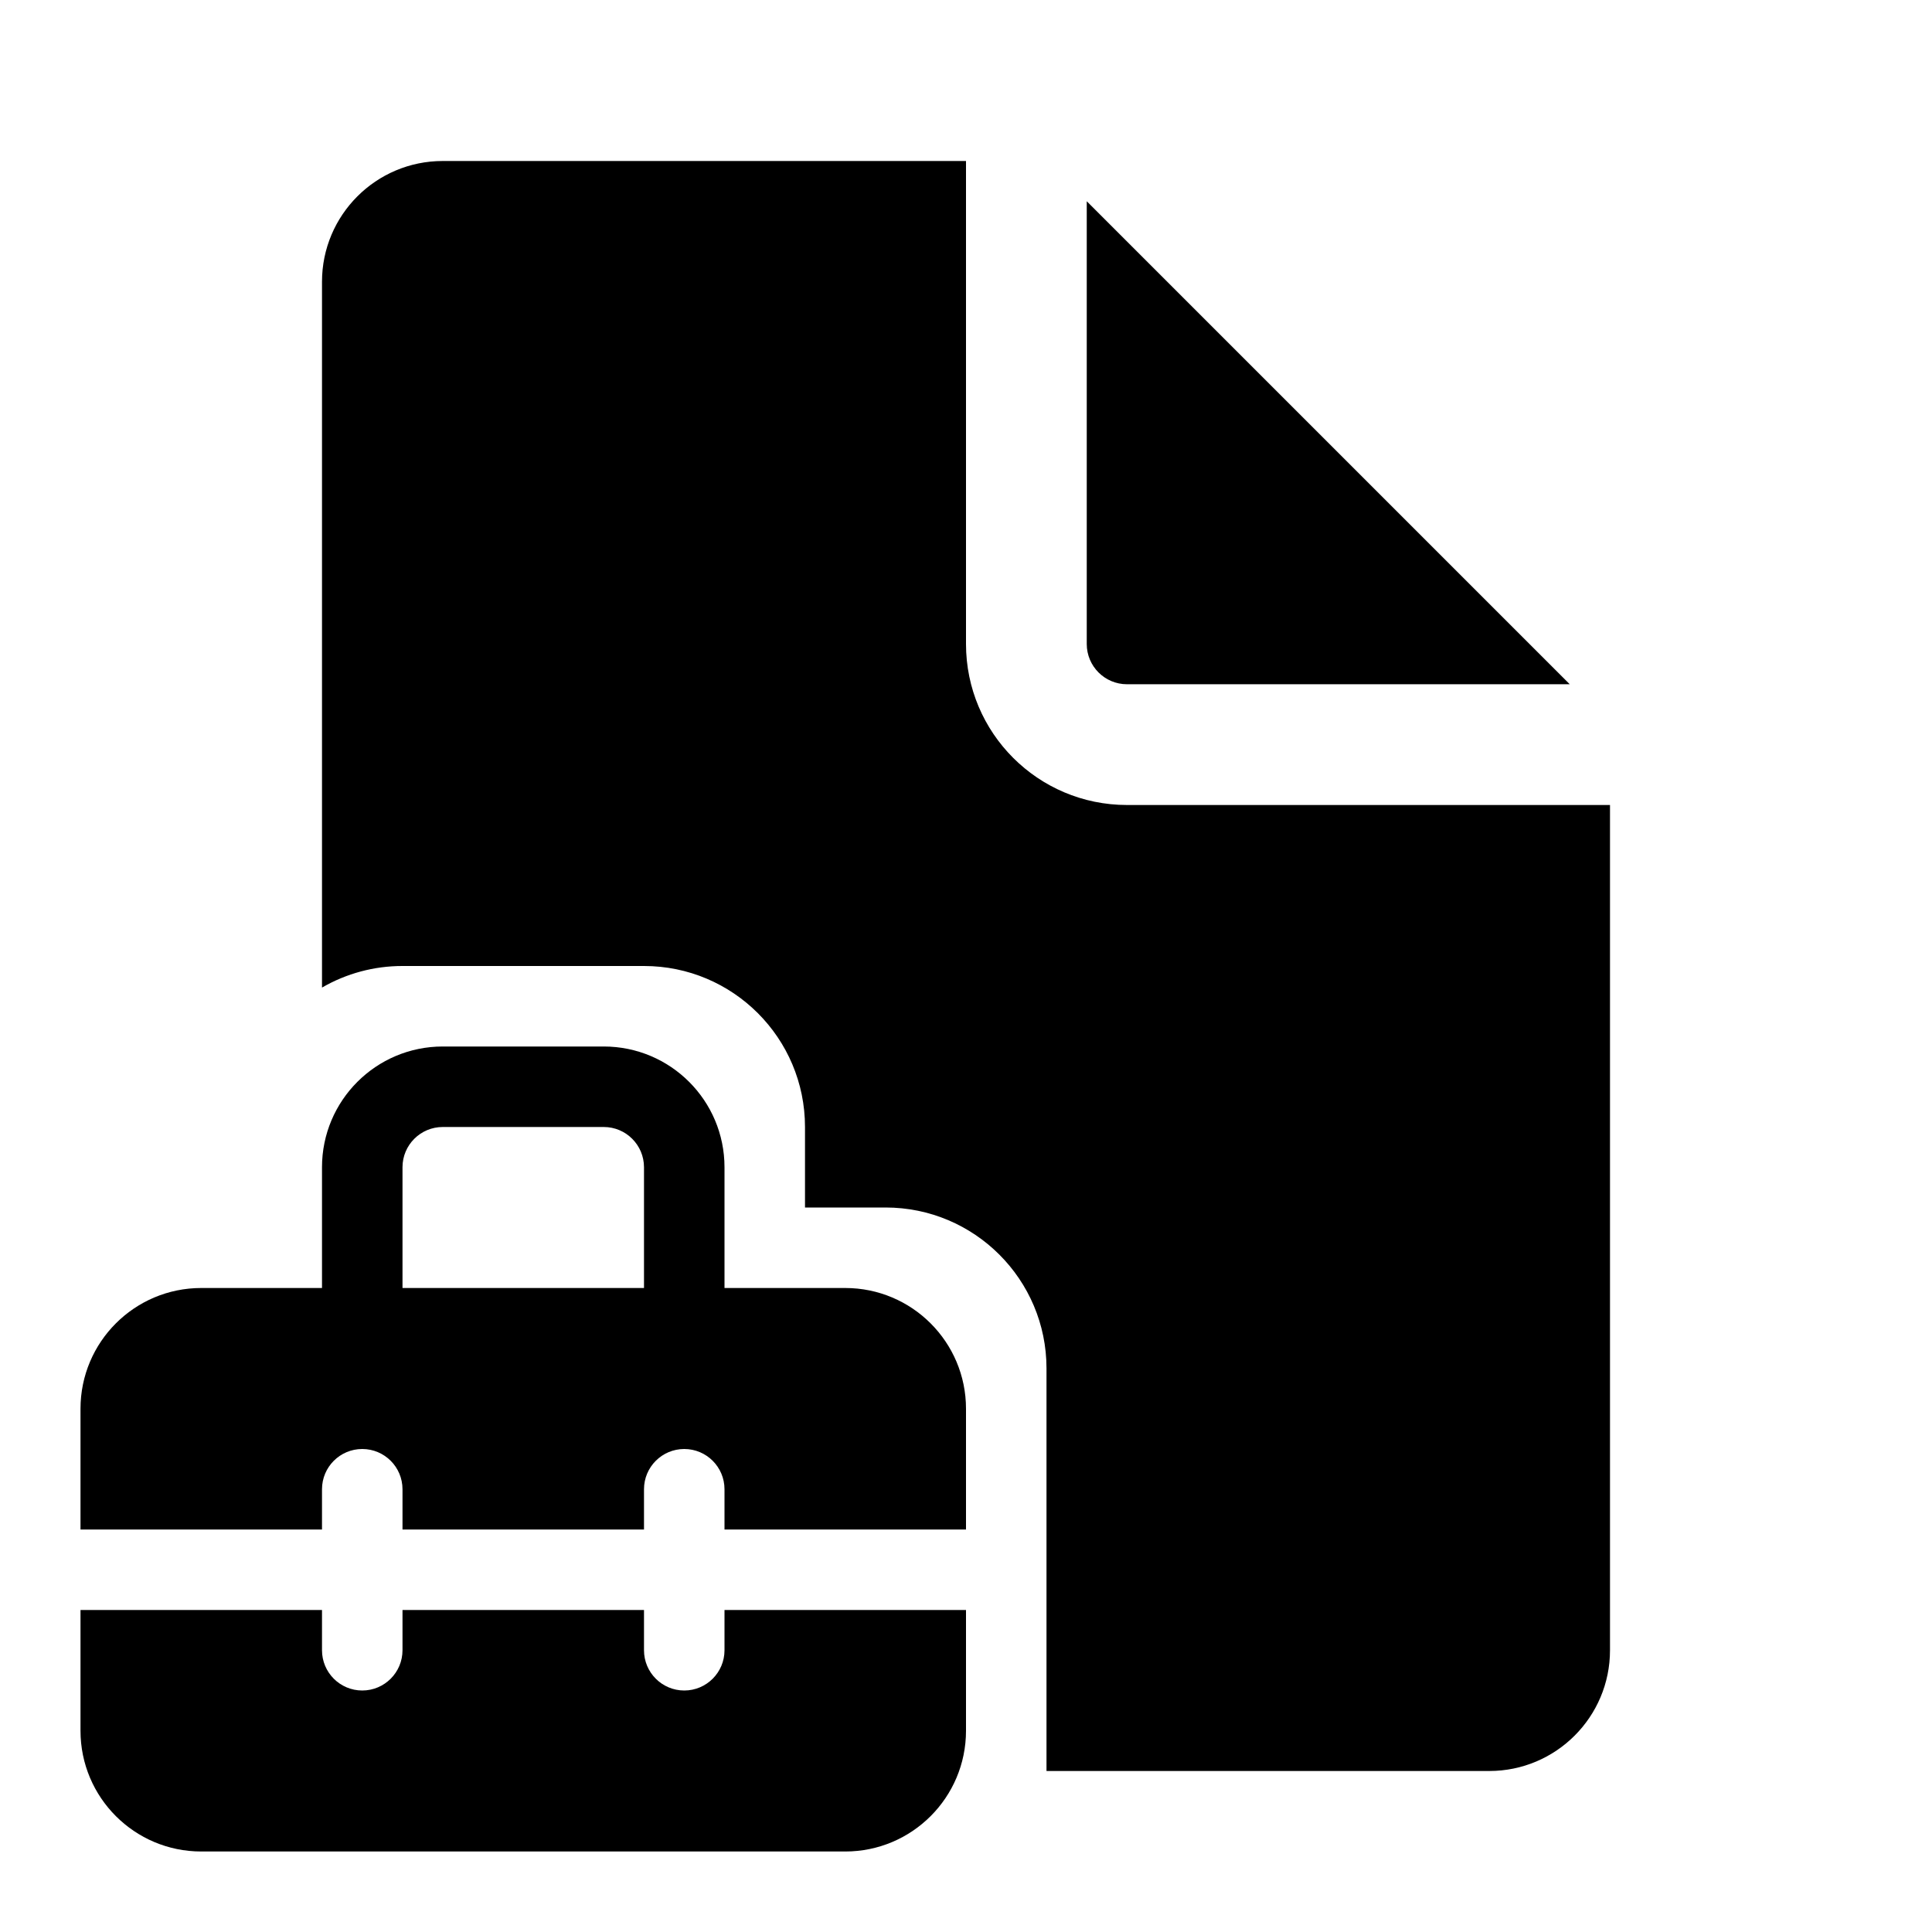
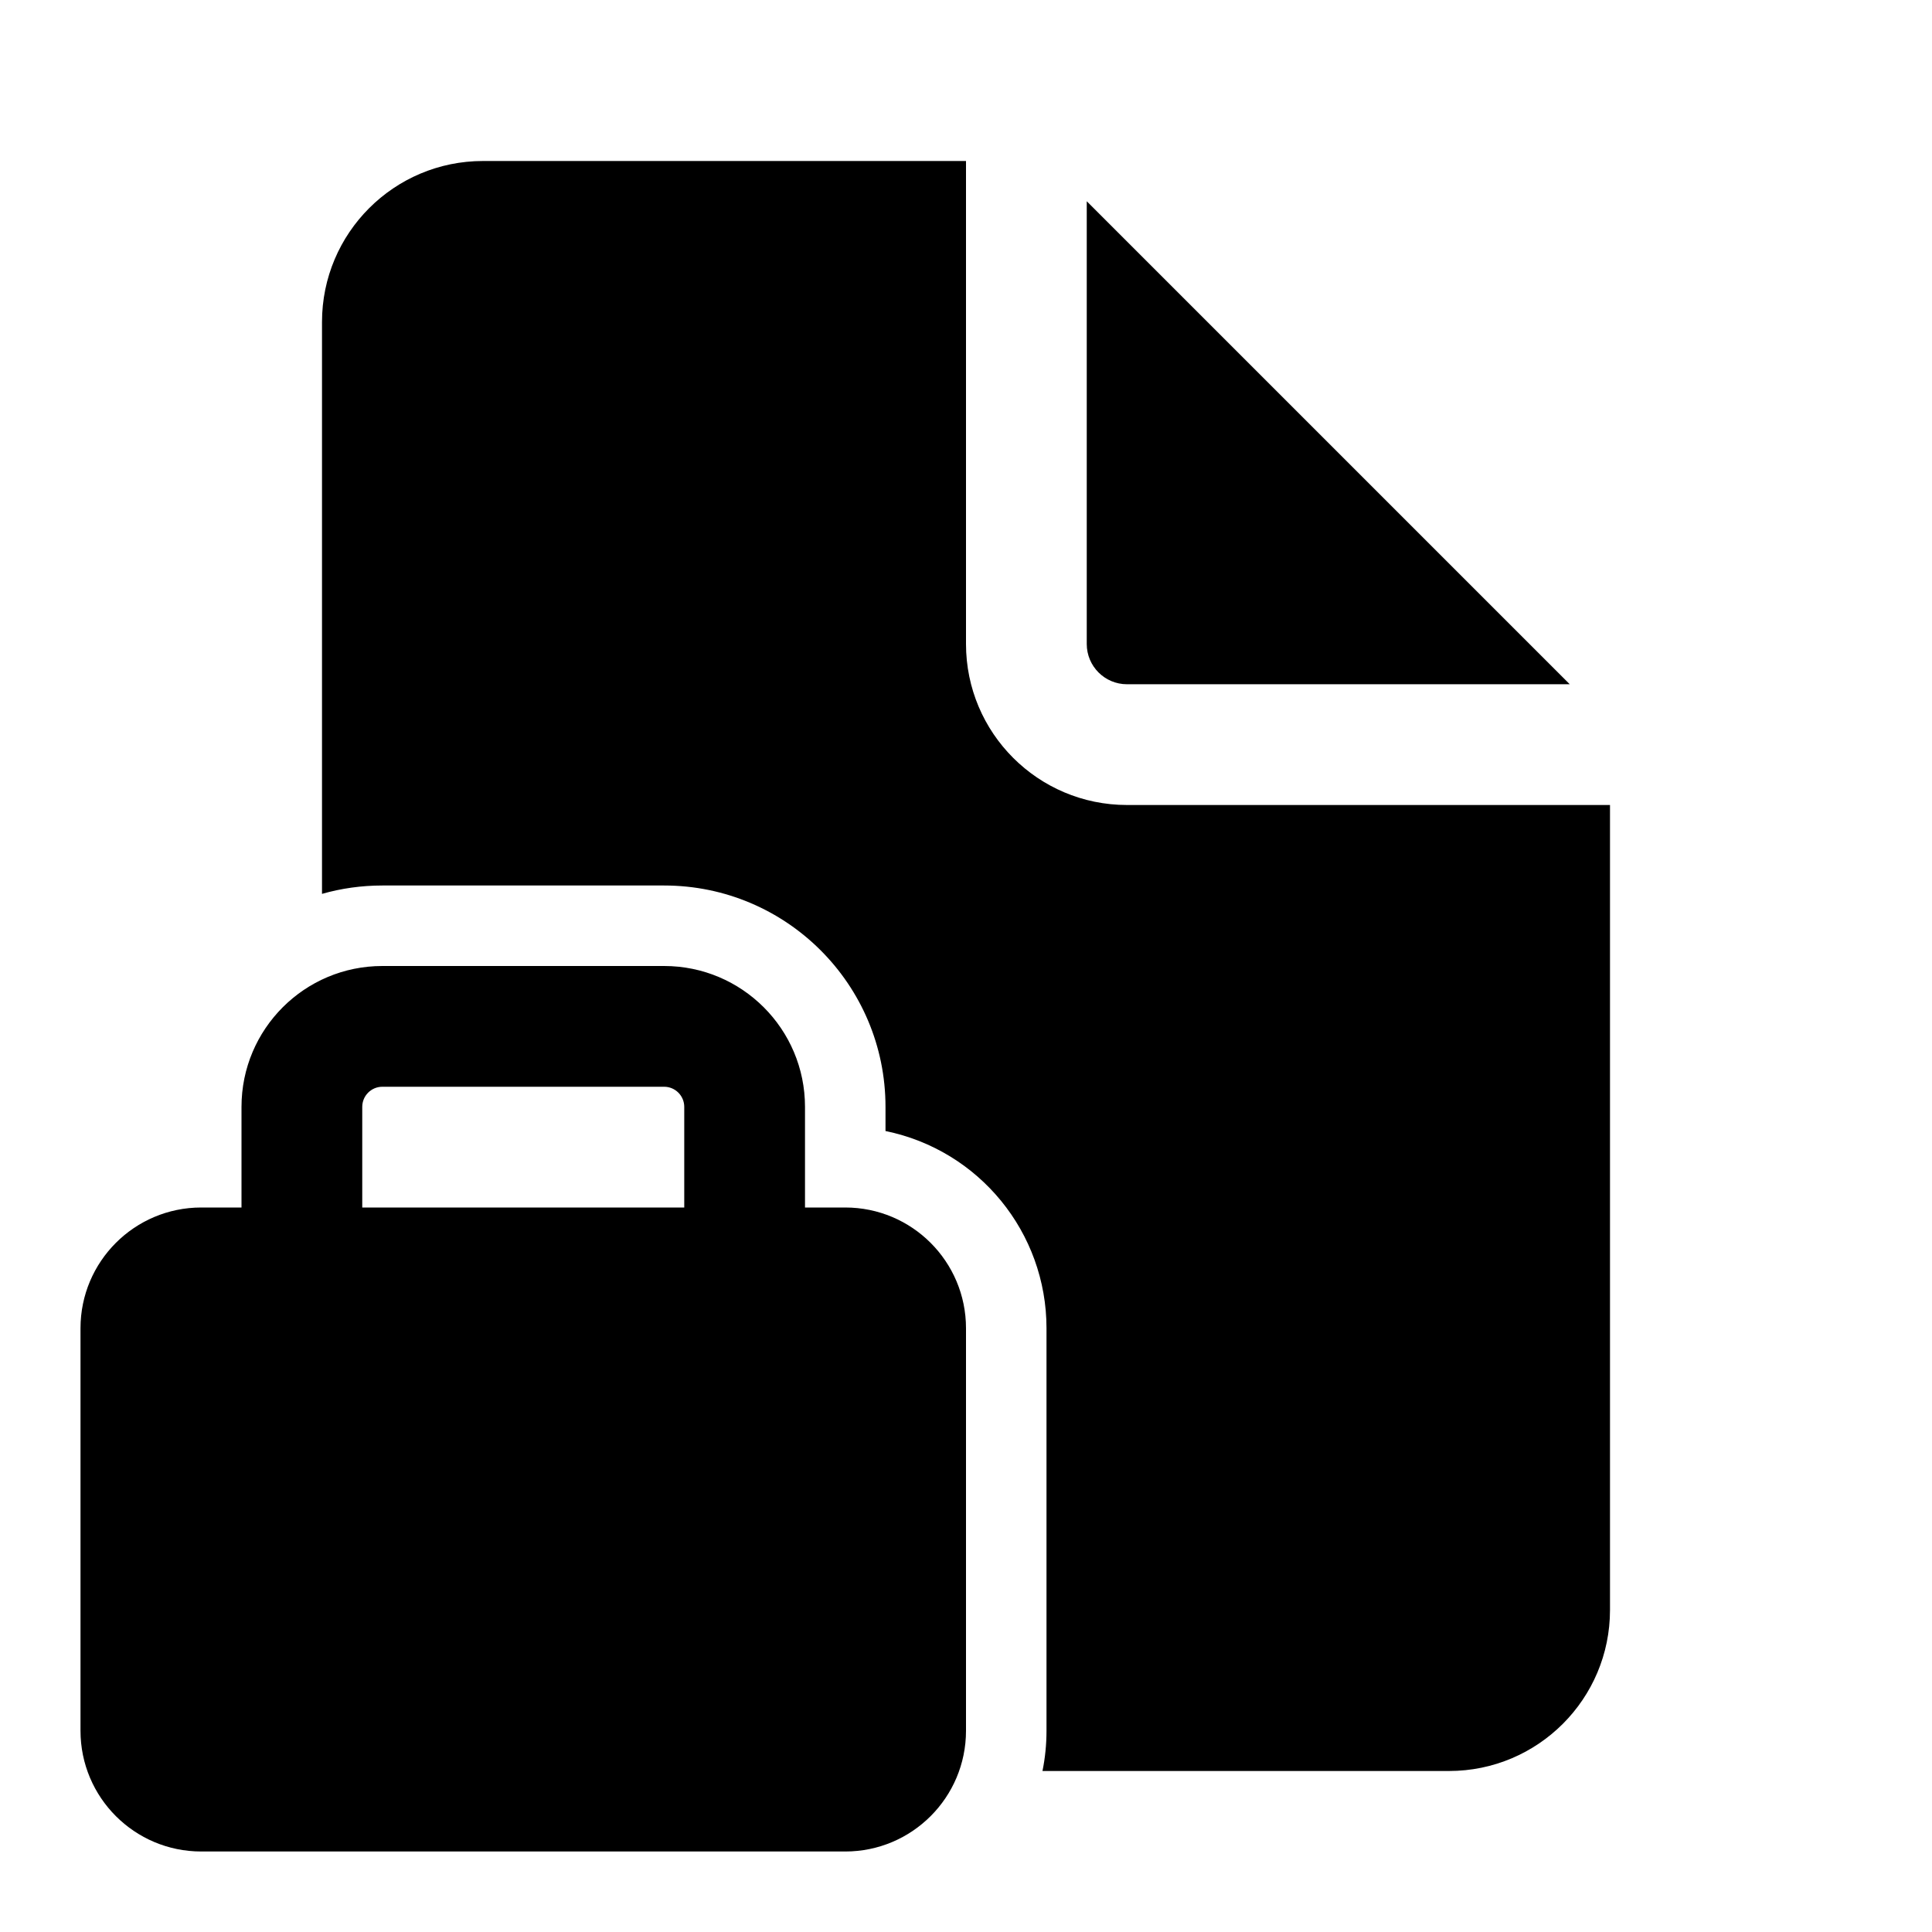
<svg xmlns="http://www.w3.org/2000/svg" width="1em" height="1em" viewBox="0 0 24 24">
-   <path fill="currentColor" d="M12 2v6a2 2 0 0 0 2 2h6v10.5a1.5 1.5 0 0 1-1.5 1.5H13v-5.001A1.999 1.999 0 0 0 11 15h-1v-1a2 2 0 0 0-2-2H5a1.99 1.99 0 0 0-1 .268V3.5A1.5 1.5 0 0 1 5.5 2zm1.5.5V8a.5.5 0 0 0 .5.5h5.5zM4 16v-1.5A1.5 1.5 0 0 1 5.5 13h2A1.5 1.5 0 0 1 9 14.5V16h1.5a1.5 1.5 0 0 1 1.5 1.5V19H9v-.5a.5.5 0 0 0-1 0v.5H5v-.5a.5.5 0 0 0-1 0v.5H1v-1.5A1.5 1.5 0 0 1 2.5 16zm1-1.5V16h3v-1.5a.5.5 0 0 0-.5-.5h-2a.5.5 0 0 0-.5.5M9 20h3v1.5a1.5 1.5 0 0 1-1.5 1.5h-8A1.5 1.5 0 0 1 1 21.5V20h3v.5a.5.5 0 0 0 1 0V20h3v.5a.5.5 0 0 0 1 0z" />
+   <path fill="currentColor" d="M12 2v6a2 2 0 0 0 2 2h6v10a2 2 0 0 1-2 2h-5.05c.033-.162.05-.329.05-.5v-5a2.5 2.5 0 0 0-2-2.45v-.3A2.75 2.75 0 0 0 8.25 11h-3.5c-.26 0-.512.036-.75.104V4a2 2 0 0 1 2-2zm1.5.5V8a.5.5 0 0 0 .5.5h5.5zM3 15h-.5A1.5 1.5 0 0 0 1 16.5v5A1.5 1.5 0 0 0 2.5 23h8a1.5 1.5 0 0 0 1.5-1.5v-5a1.5 1.5 0 0 0-1.5-1.5H10v-1.25A1.75 1.75 0 0 0 8.25 12h-3.5A1.75 1.75 0 0 0 3 13.75zm1.5-1.25a.25.25 0 0 1 .25-.25h3.5a.25.25 0 0 1 .25.25V15h-4z" />
</svg>
